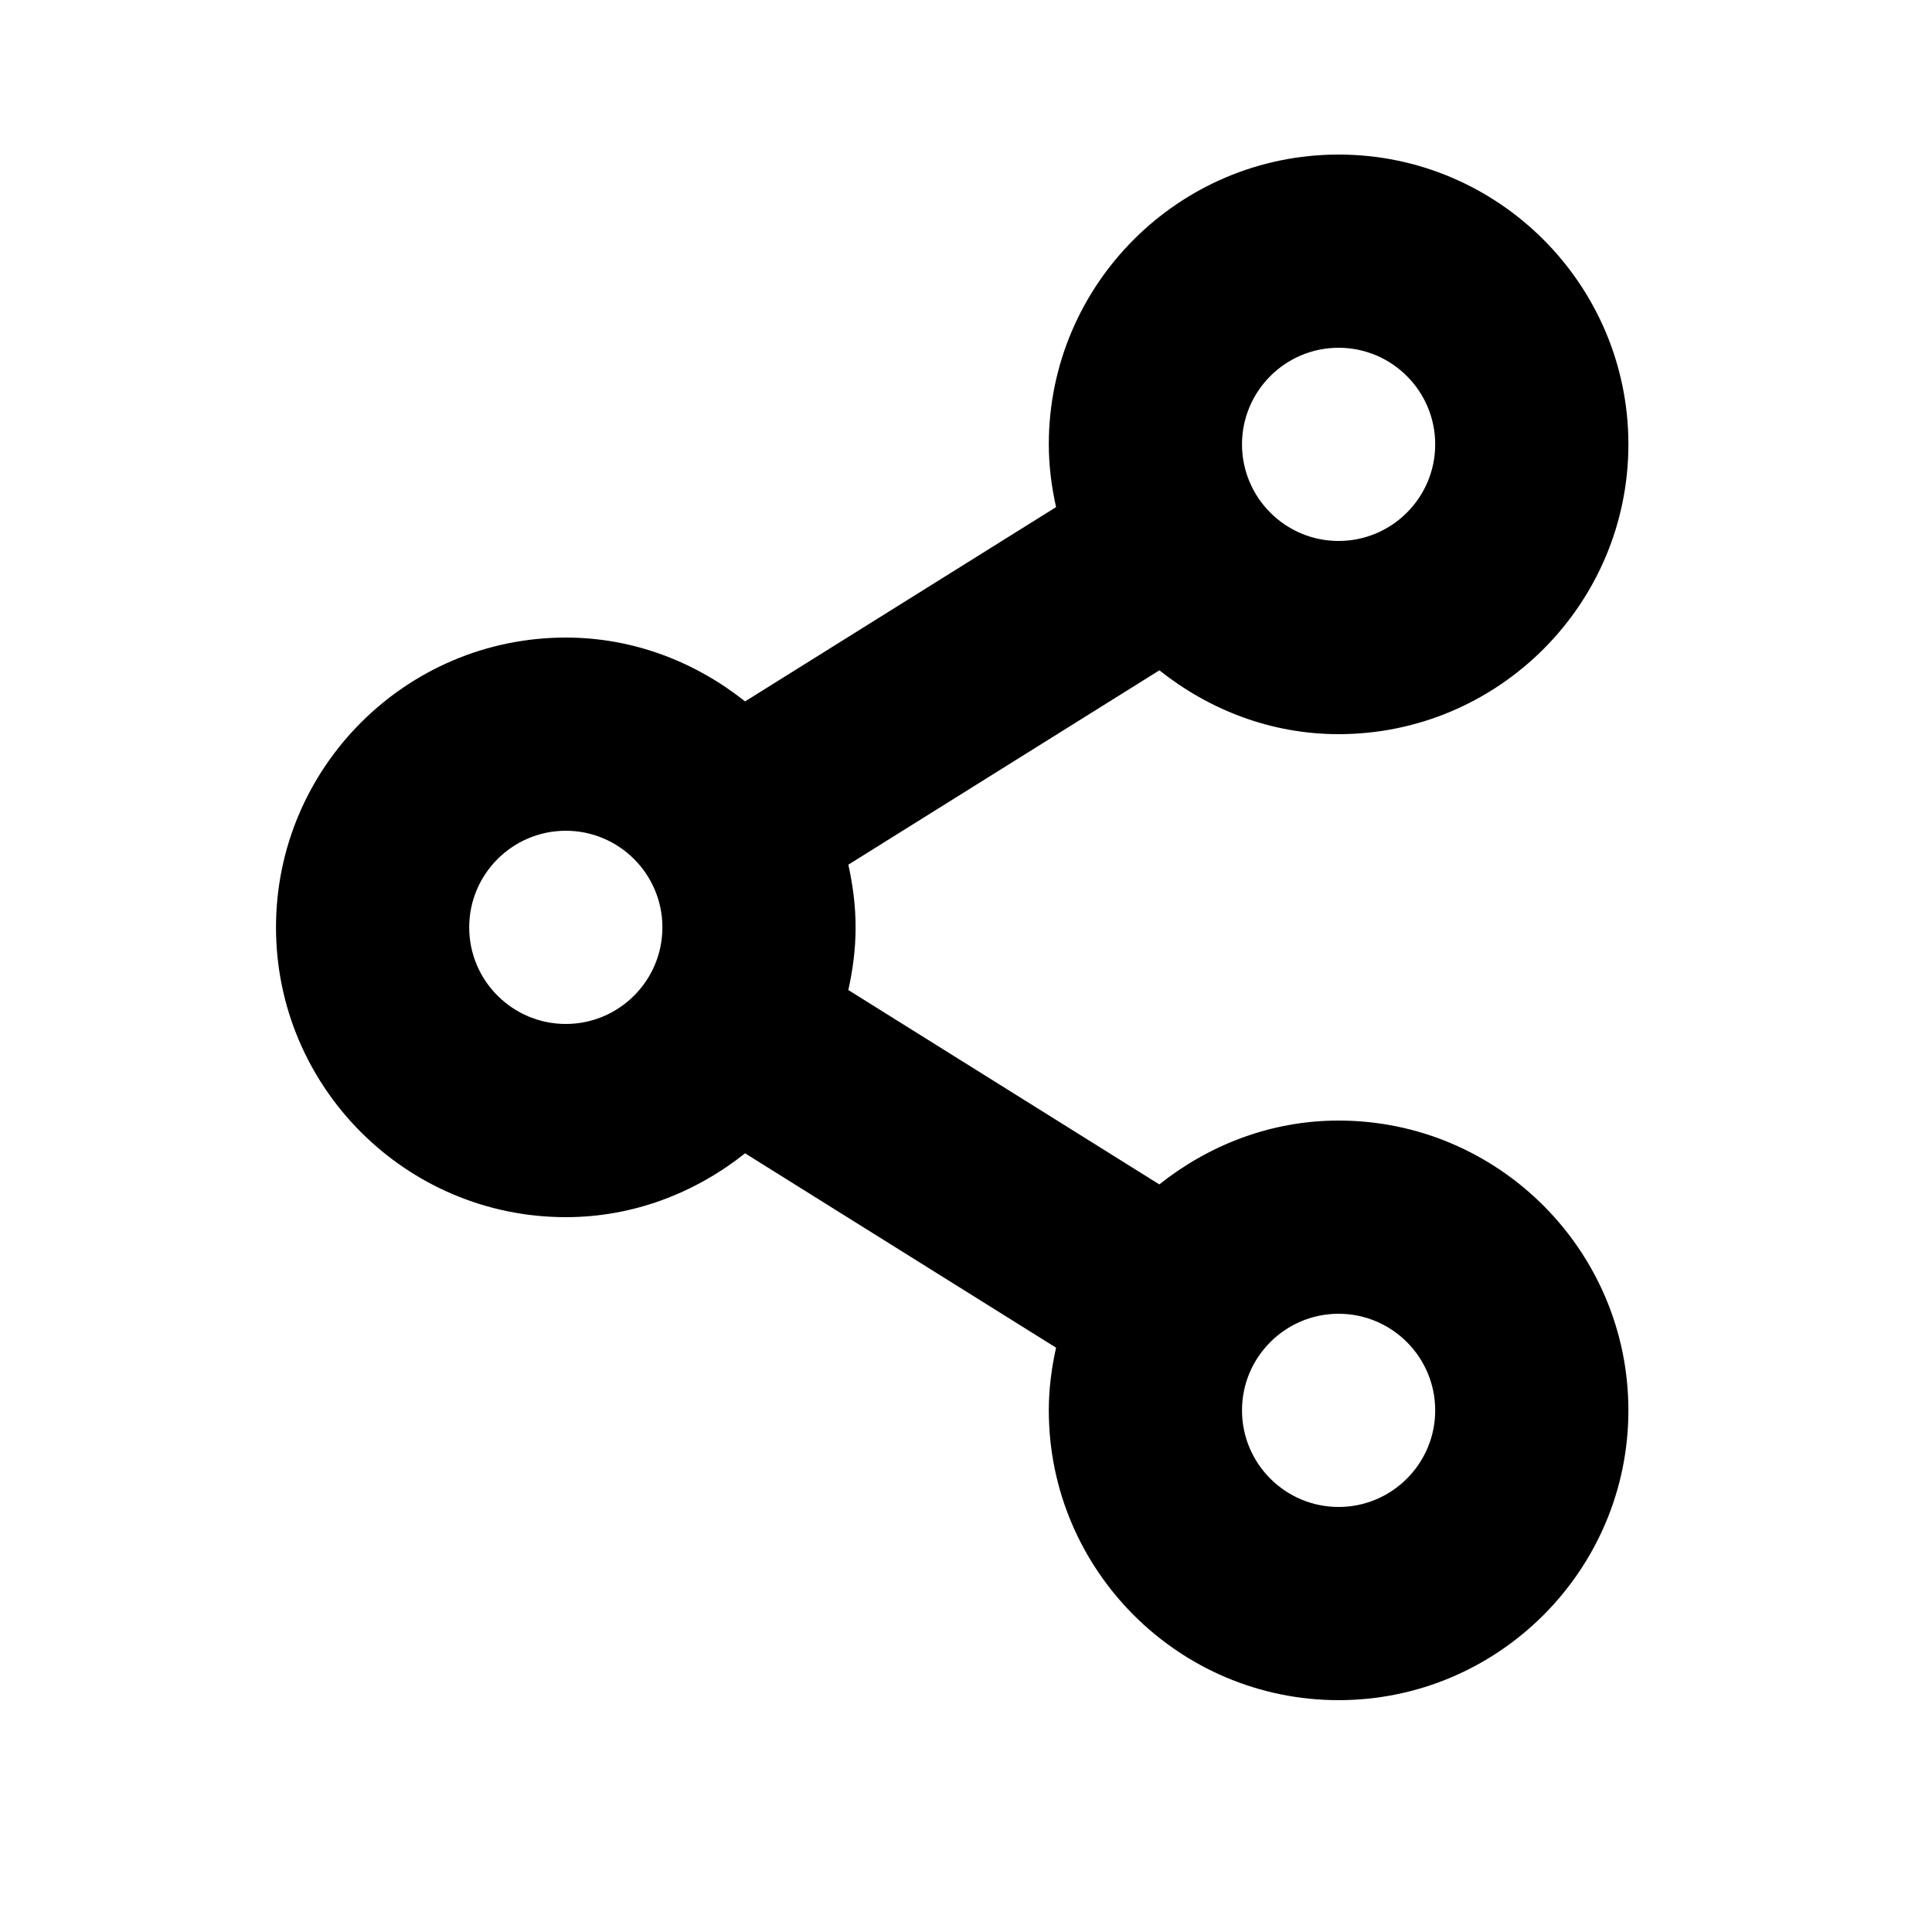
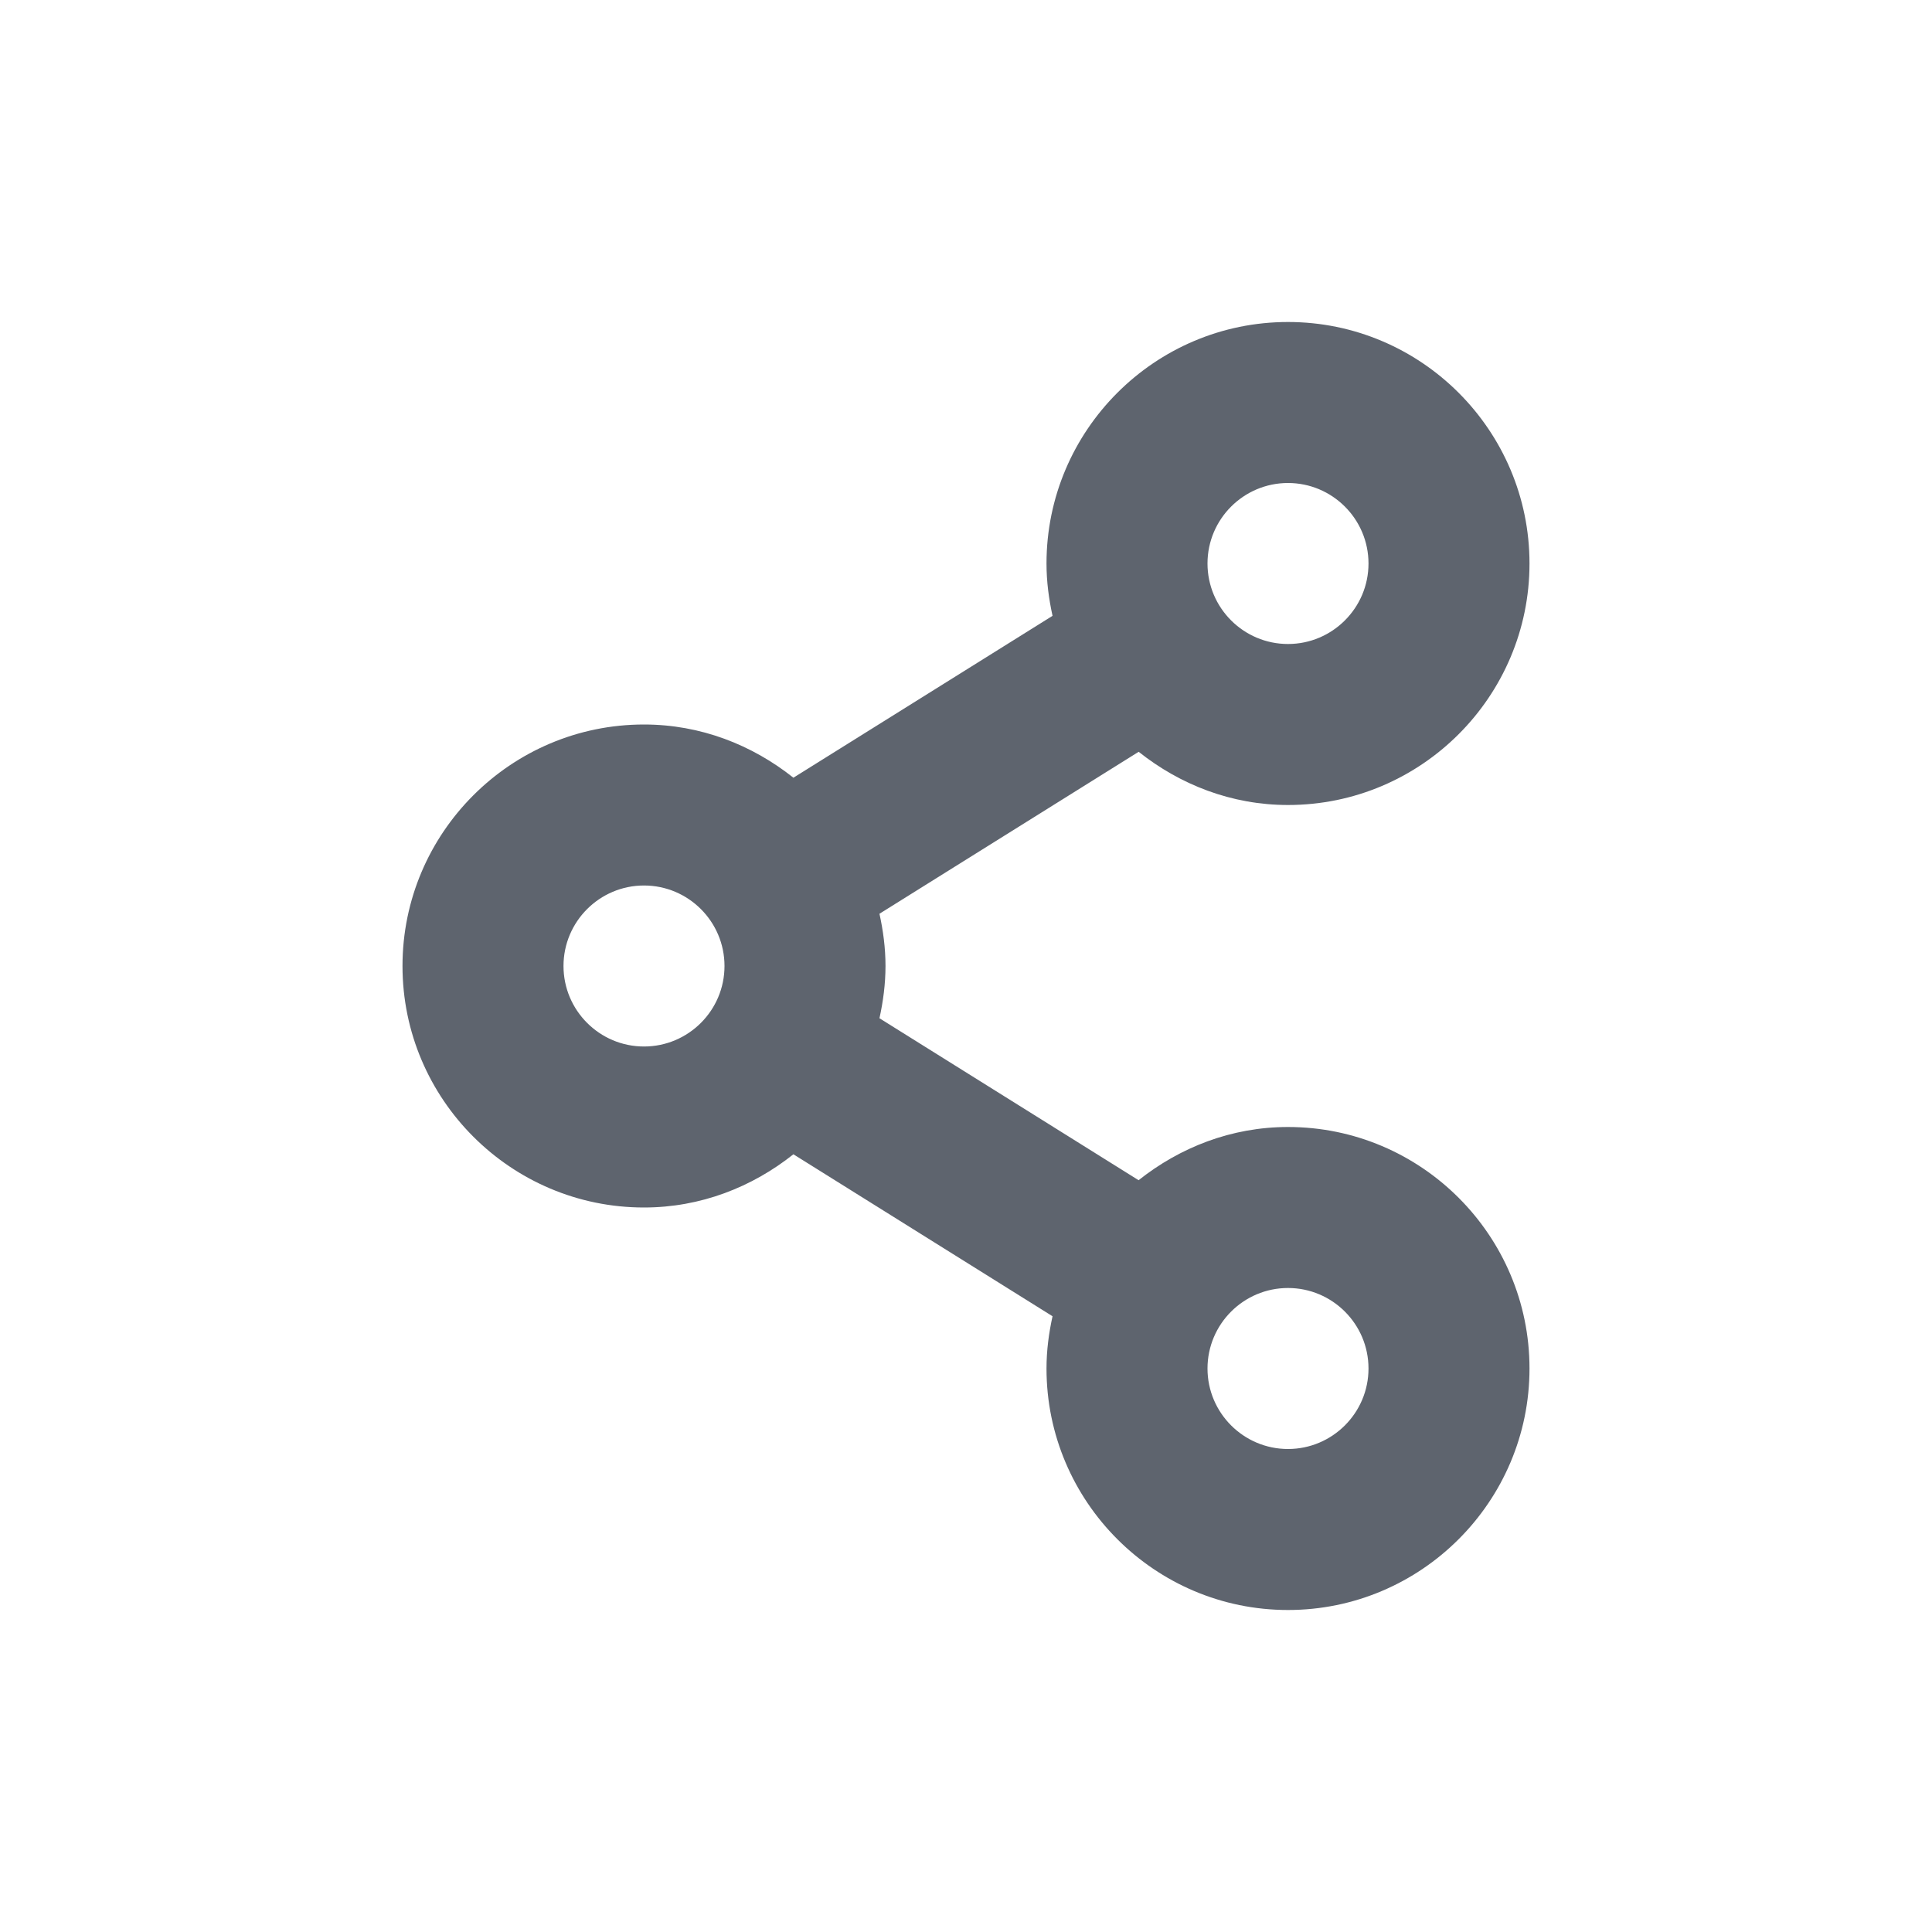
- <svg xmlns="http://www.w3.org/2000/svg" width="25px" height="25px" viewBox="0 0 25 25" version="1.1">
-   <g id="shared" stroke="none" stroke-width="1" fill="none" fill-rule="evenodd" transform="translate(0.571429, 0)">
-     <path d="M16.75,9.5 C18.817,9.5 20.5,7.817 20.5,5.75 C20.5,3.683 18.817,2 16.75,2 C14.682,2 13,3.683 13,5.75 C13,6.03 13.036,6.3 13.094,6.562 L9.07,9.076 C8.43,8.568 7.63,8.25 6.75,8.25 C4.683,8.25 3,9.932 3,12 C3,14.068 4.683,15.75 6.75,15.75 C7.63,15.75 8.43,15.432 9.07,14.924 L13.094,17.439 C13.036,17.7 13,17.97 13,18.25 C13,20.317 14.682,22 16.75,22 C18.817,22 20.5,20.317 20.5,18.25 C20.5,16.183 18.817,14.5 16.75,14.5 C15.87,14.5 15.071,14.818 14.43,15.326 L10.406,12.811 C10.464,12.55 10.5,12.279 10.5,12 C10.5,11.72 10.464,11.45 10.406,11.189 L14.431,8.674 C15.071,9.182 15.87,9.5 16.75,9.5 Z M16.75,4.5 C17.439,4.5 18,5.06 18,5.75 C18,6.44 17.439,7 16.75,7 C16.061,7 15.5,6.44 15.5,5.75 C15.5,5.06 16.061,4.5 16.75,4.5 Z M6.75,13.25 C6.061,13.25 5.5,12.69 5.5,12 C5.5,11.31 6.061,10.75 6.75,10.75 C7.439,10.75 8,11.31 8,12 C8,12.69 7.439,13.25 6.75,13.25 Z M16.75,17 C17.439,17 18,17.56 18,18.25 C18,18.94 17.439,19.5 16.75,19.5 C16.061,19.5 15.5,18.94 15.5,18.25 C15.5,17.56 16.061,17 16.75,17 Z" fill="#000000" fill-rule="nonzero" />
+ <svg xmlns="http://www.w3.org/2000/svg" width="24px" height="24px" viewBox="0 0 24 24" version="1.1">
+   <g id="icons/shared" stroke="none" stroke-width="1" fill="none" fill-rule="evenodd">
+     <path d="M16,10 C17.654,10 19,8.654 19,7 C19,5.346 17.654,4 16,4 C14.346,4 13,5.346 13,7 C13,7.224 13.029,7.44 13.075,7.65 L9.856,9.661 C9.344,9.254 8.704,9 8,9 C6.346,9 5,10.346 5,12 C5,13.654 6.346,15 8,15 C8.704,15 9.344,14.746 9.856,14.339 L13.075,16.351 C13.029,16.56 13,16.776 13,17 C13,18.654 14.346,20 16,20 C17.654,20 19,18.654 19,17 C19,15.346 17.654,14 16,14 C15.296,14 14.657,14.254 14.144,14.661 L10.925,12.649 C10.971,12.44 11,12.223 11,12 C11,11.776 10.971,11.56 10.925,11.351 L14.145,9.339 C14.657,9.746 15.296,10 16,10 Z M16,6 C16.551,6 17,6.448 17,7 C17,7.552 16.551,8 16,8 C15.449,8 15,7.552 15,7 C15,6.448 15.449,6 16,6 Z M8,13 C7.449,13 7,12.552 7,12 C7,11.448 7.449,11 8,11 C8.551,11 9,11.448 9,12 C9,12.552 8.551,13 8,13 Z M16,16 C16.551,16 17,16.448 17,17 C17,17.552 16.551,18 16,18 C15.449,18 15,17.552 15,17 C15,16.448 15.449,16 16,16 Z" id="shared" fill="#5E646E" fill-rule="nonzero" />
  </g>
</svg>
